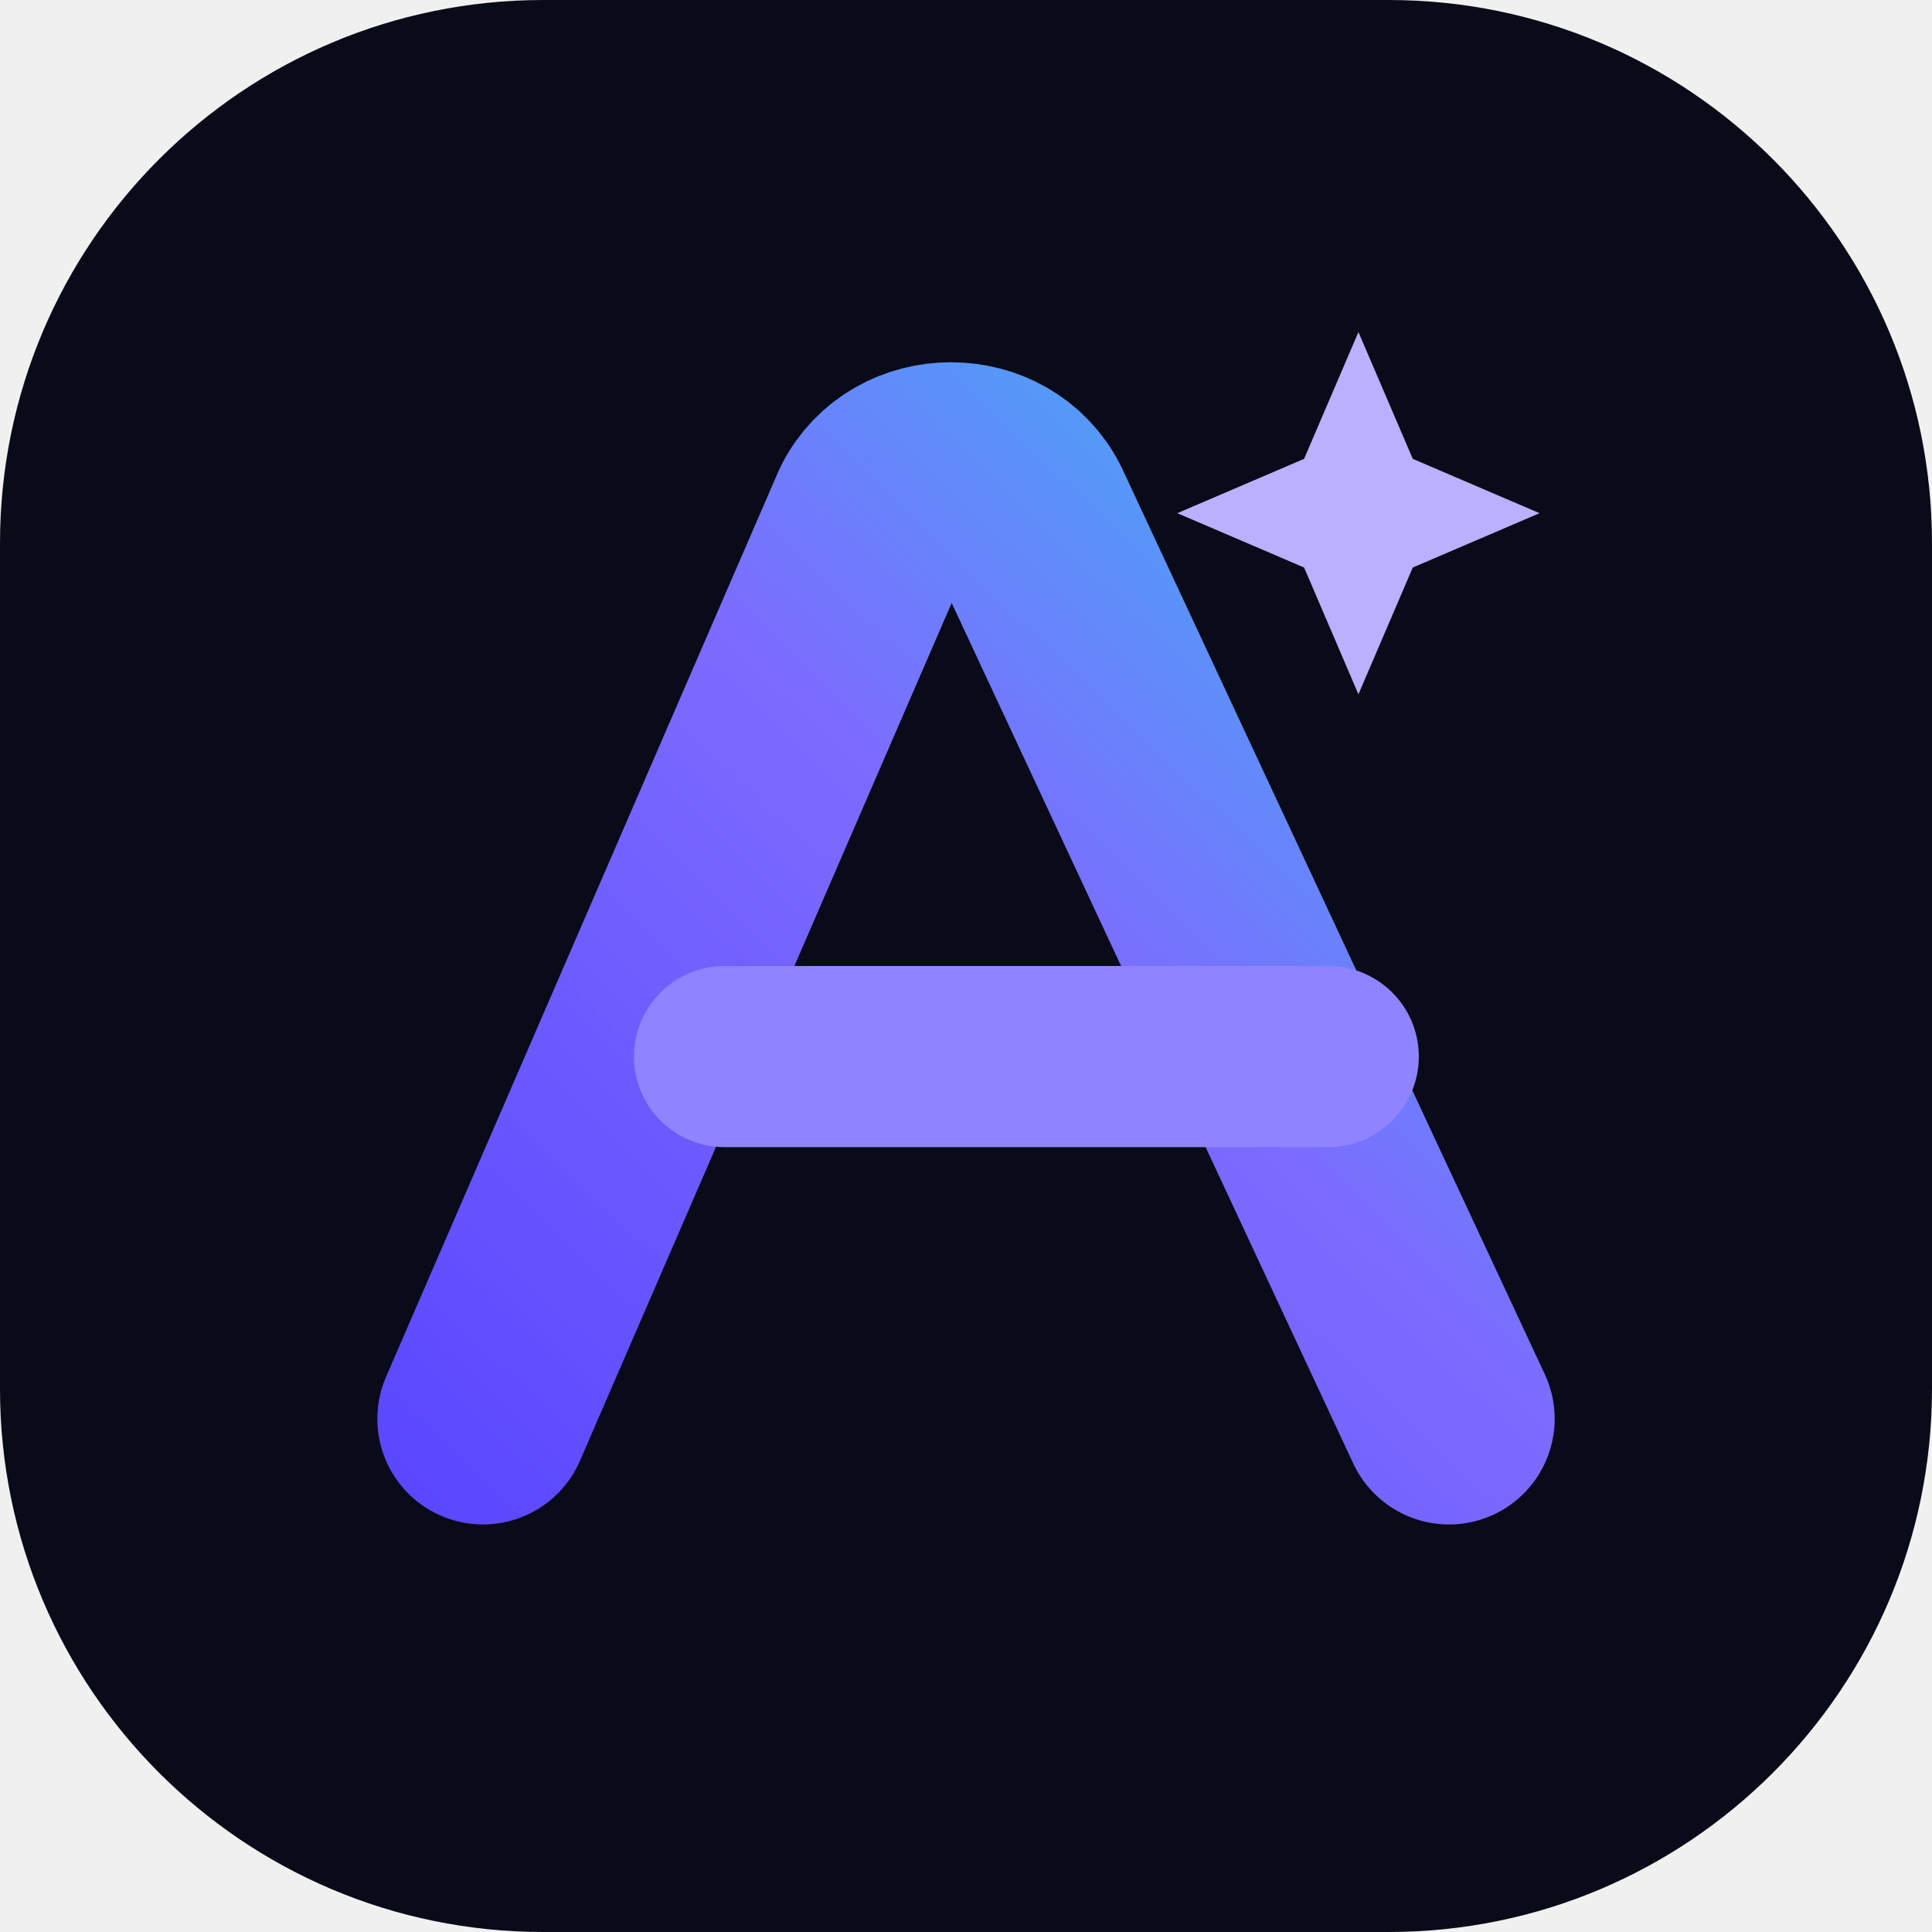
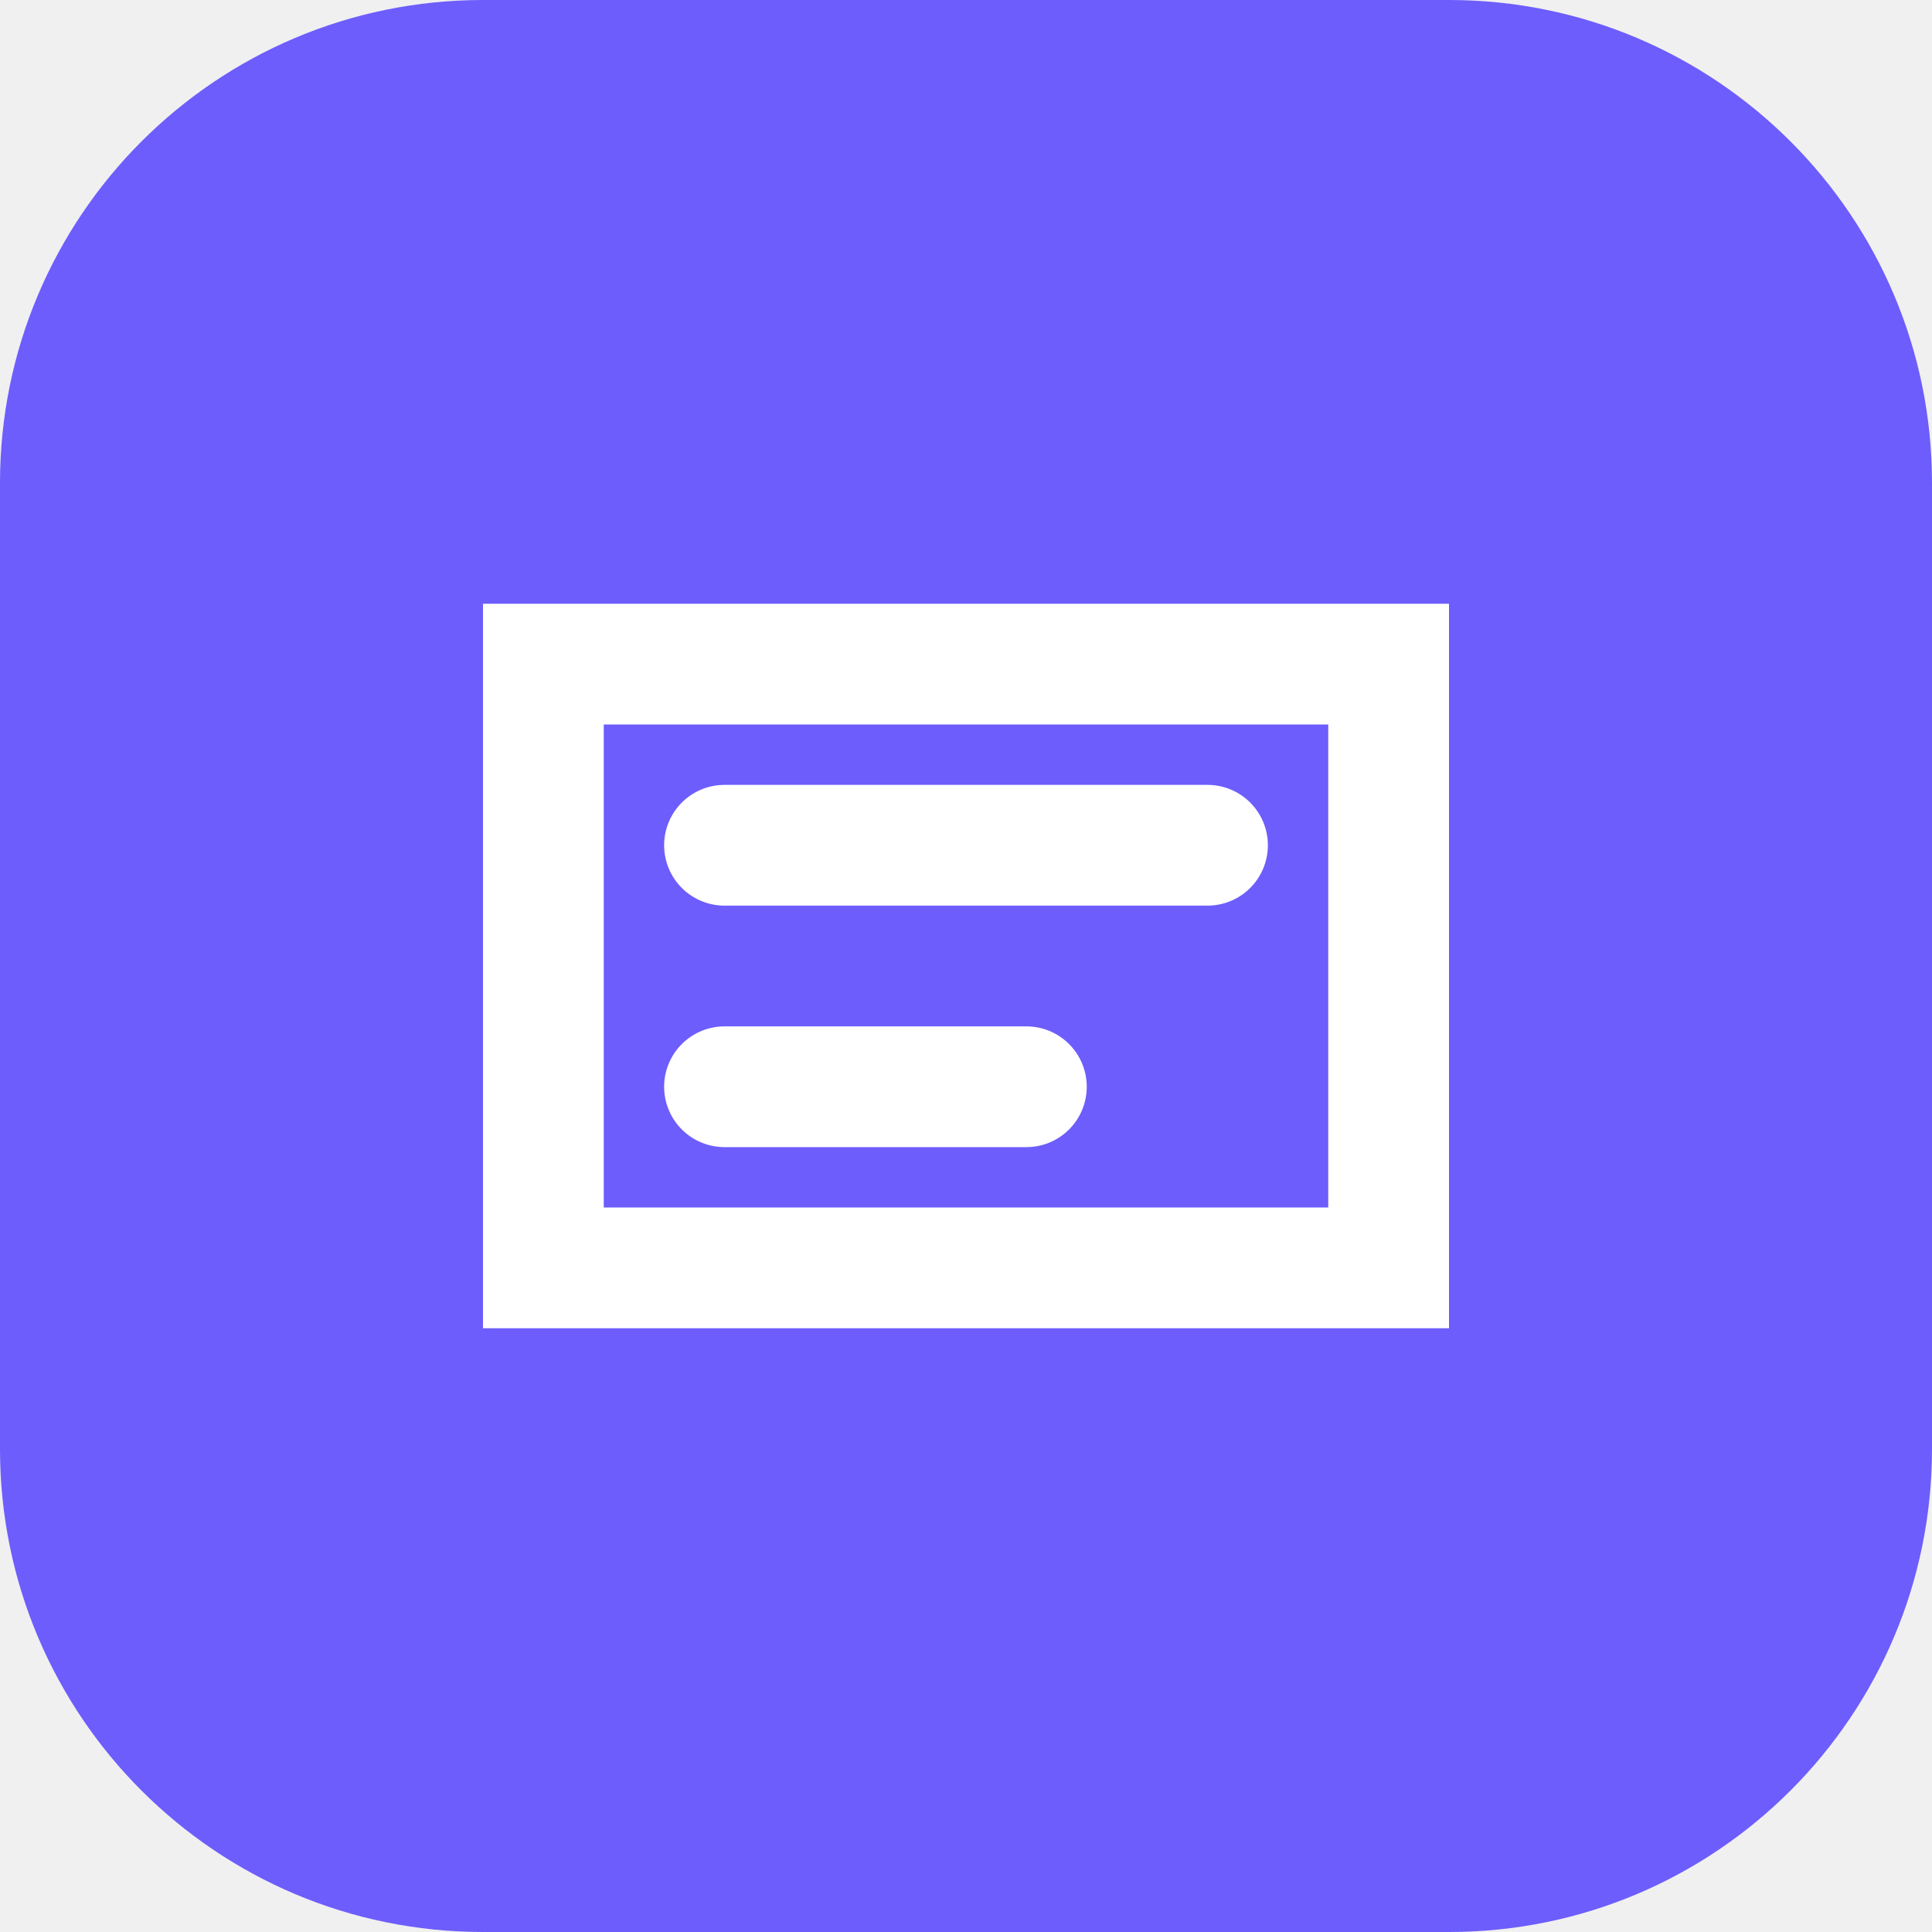
<svg xmlns="http://www.w3.org/2000/svg" viewBox="0 0 64 64">
-   <defs>
-     <linearGradient id="g" x1="8" y1="56" x2="54" y2="8" gradientUnits="userSpaceOnUse">
-       <stop stop-color="#4f3cff" />
-       <stop offset=".55" stop-color="#7d6bff" />
-       <stop offset="1" stop-color="#22d3ee" />
-     </linearGradient>
-   </defs>
-   <rect width="64" height="64" rx="18" fill="#090b19" />
-   <path d="M16 47 29 17c1-2 4-2 5 0l14 30" fill="none" stroke="url(#g)" stroke-width="7" stroke-linecap="round" stroke-linejoin="round" />
-   <path d="M24 35h20" stroke="#8f83ff" stroke-width="6" stroke-linecap="round" />
-   <path d="m45 11 1.8 4.2L51 17l-4.2 1.8L45 23l-1.8-4.2L39 17l4.2-1.8z" fill="#b9b0ff" />
+   <rect width="64" height="64" rx="16" fill="#6d5dfc" />
+   <path d="M18 22h28v20H18z" fill="none" stroke="#fff" stroke-width="4" rx="3" />
+   <path d="M24 28h16M24 36h10" stroke="#fff" stroke-width="4" stroke-linecap="round" />
</svg>
